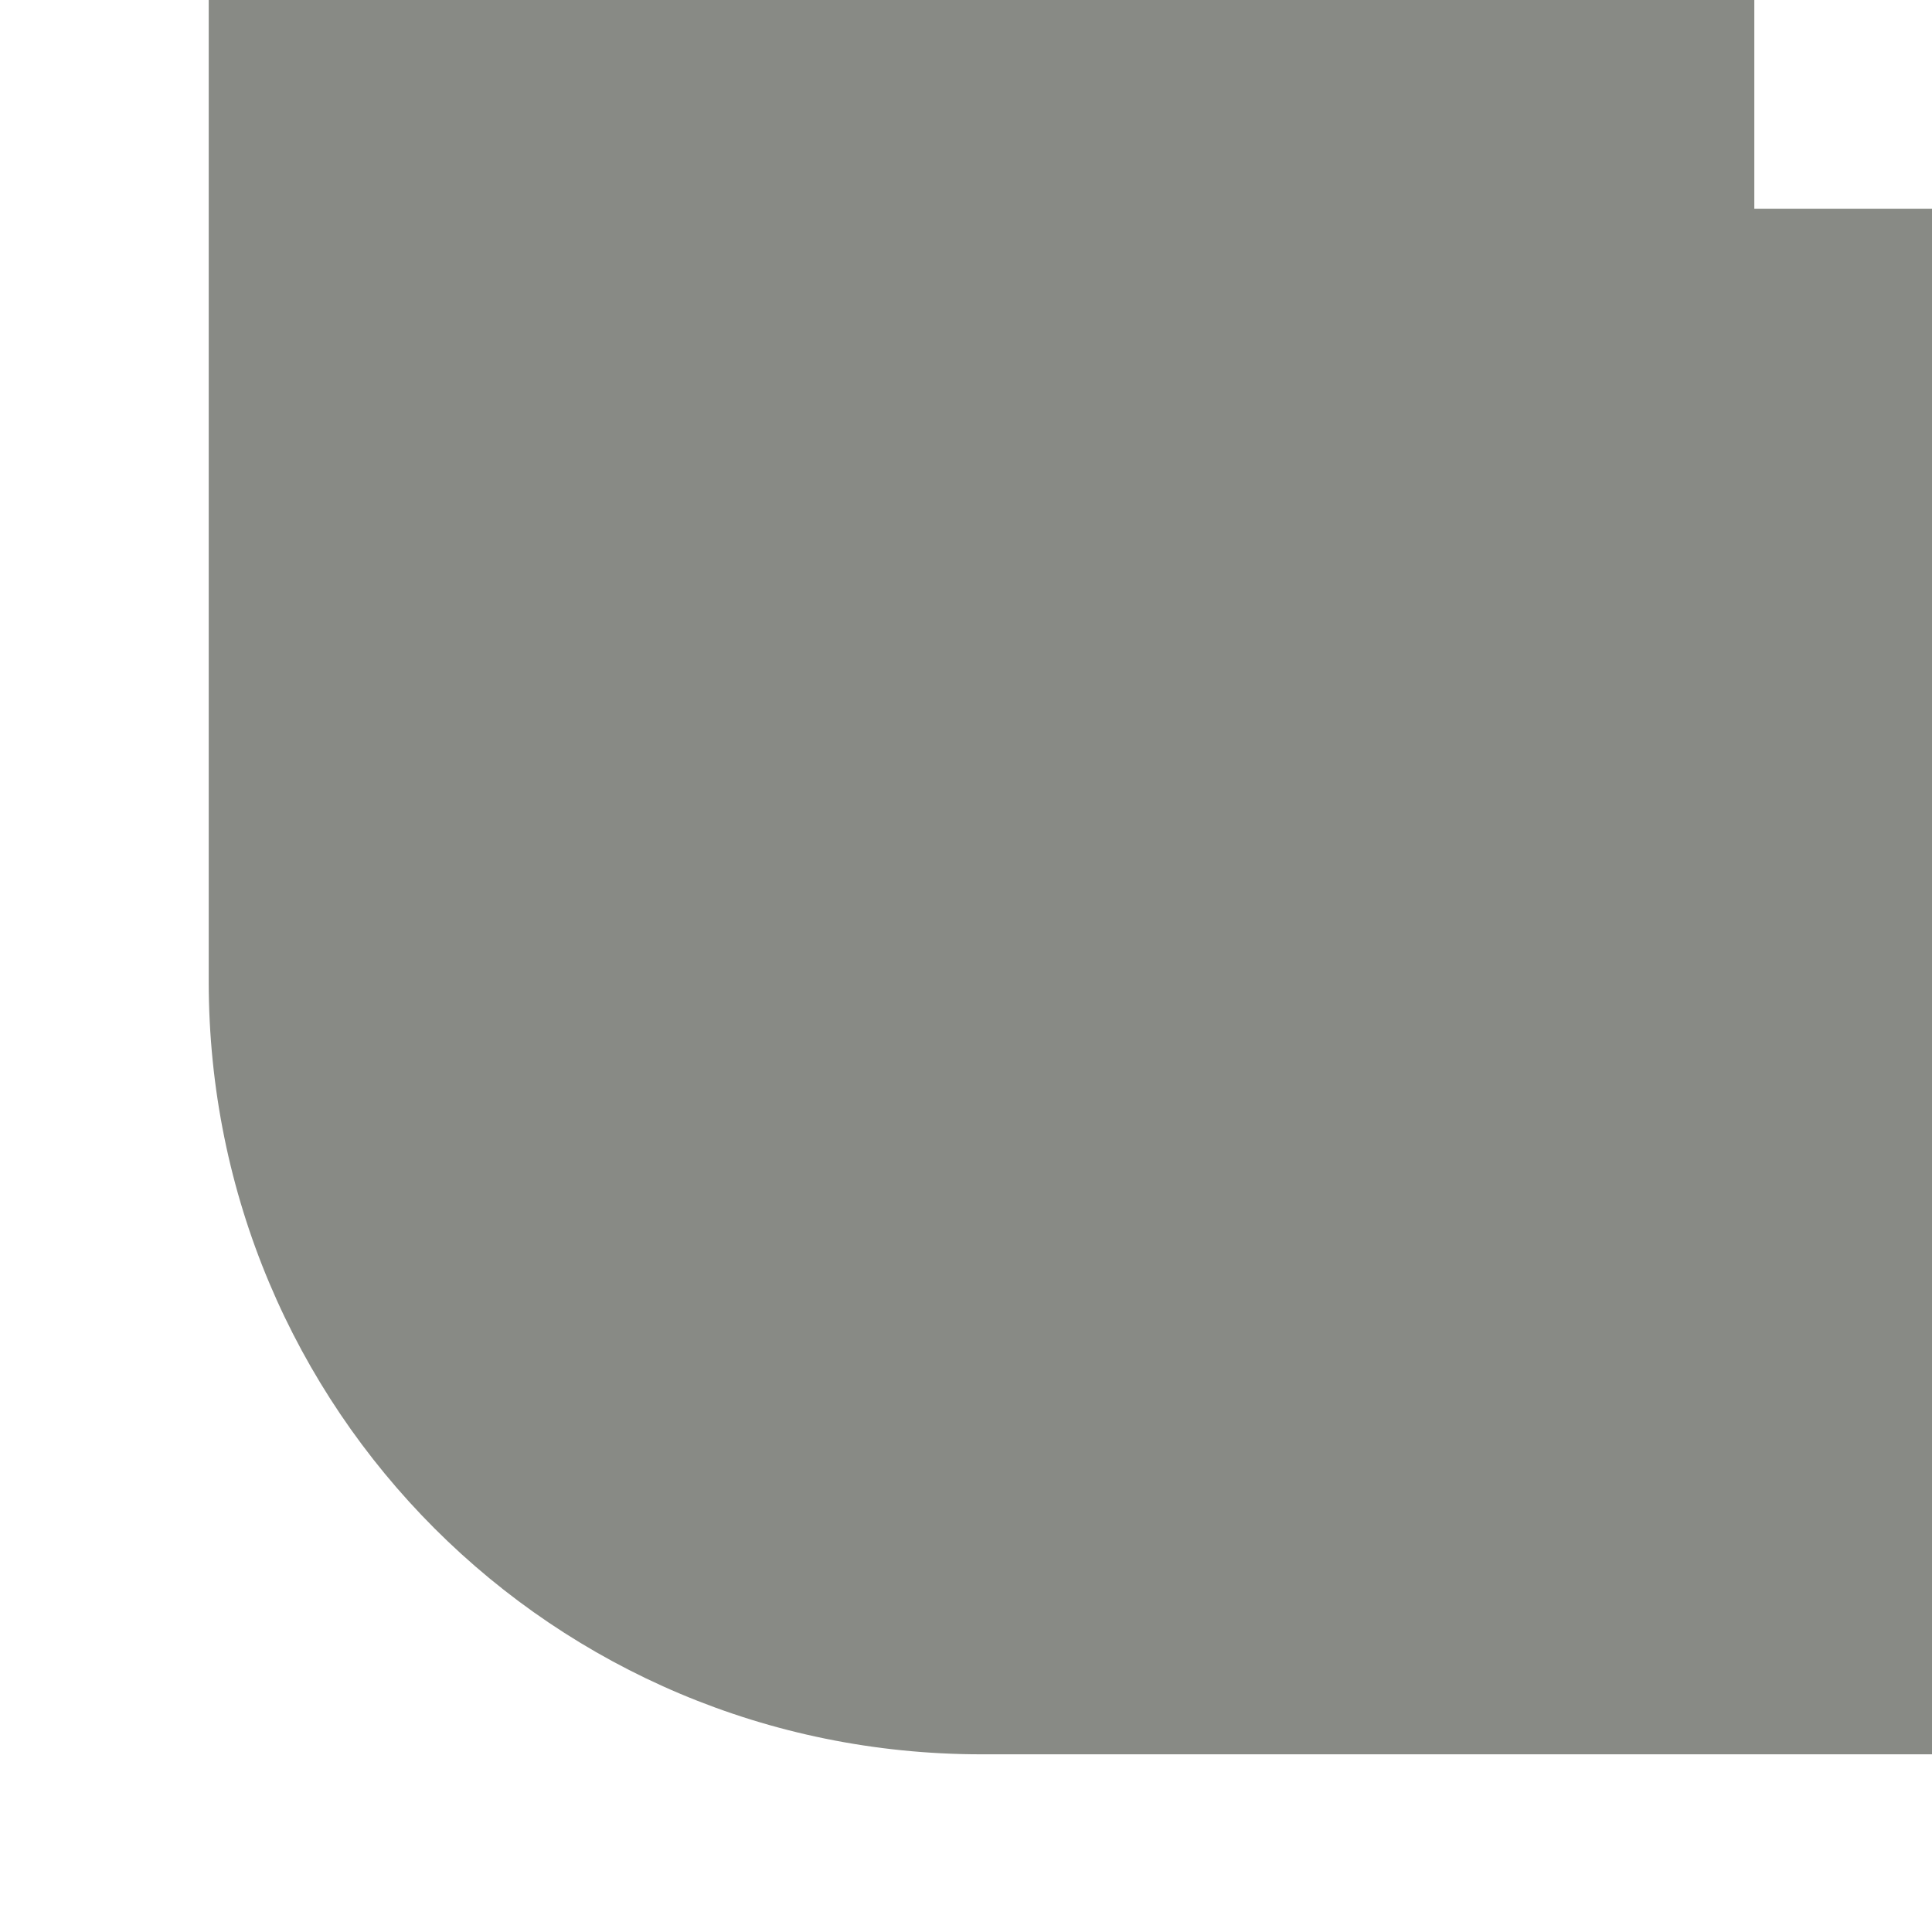
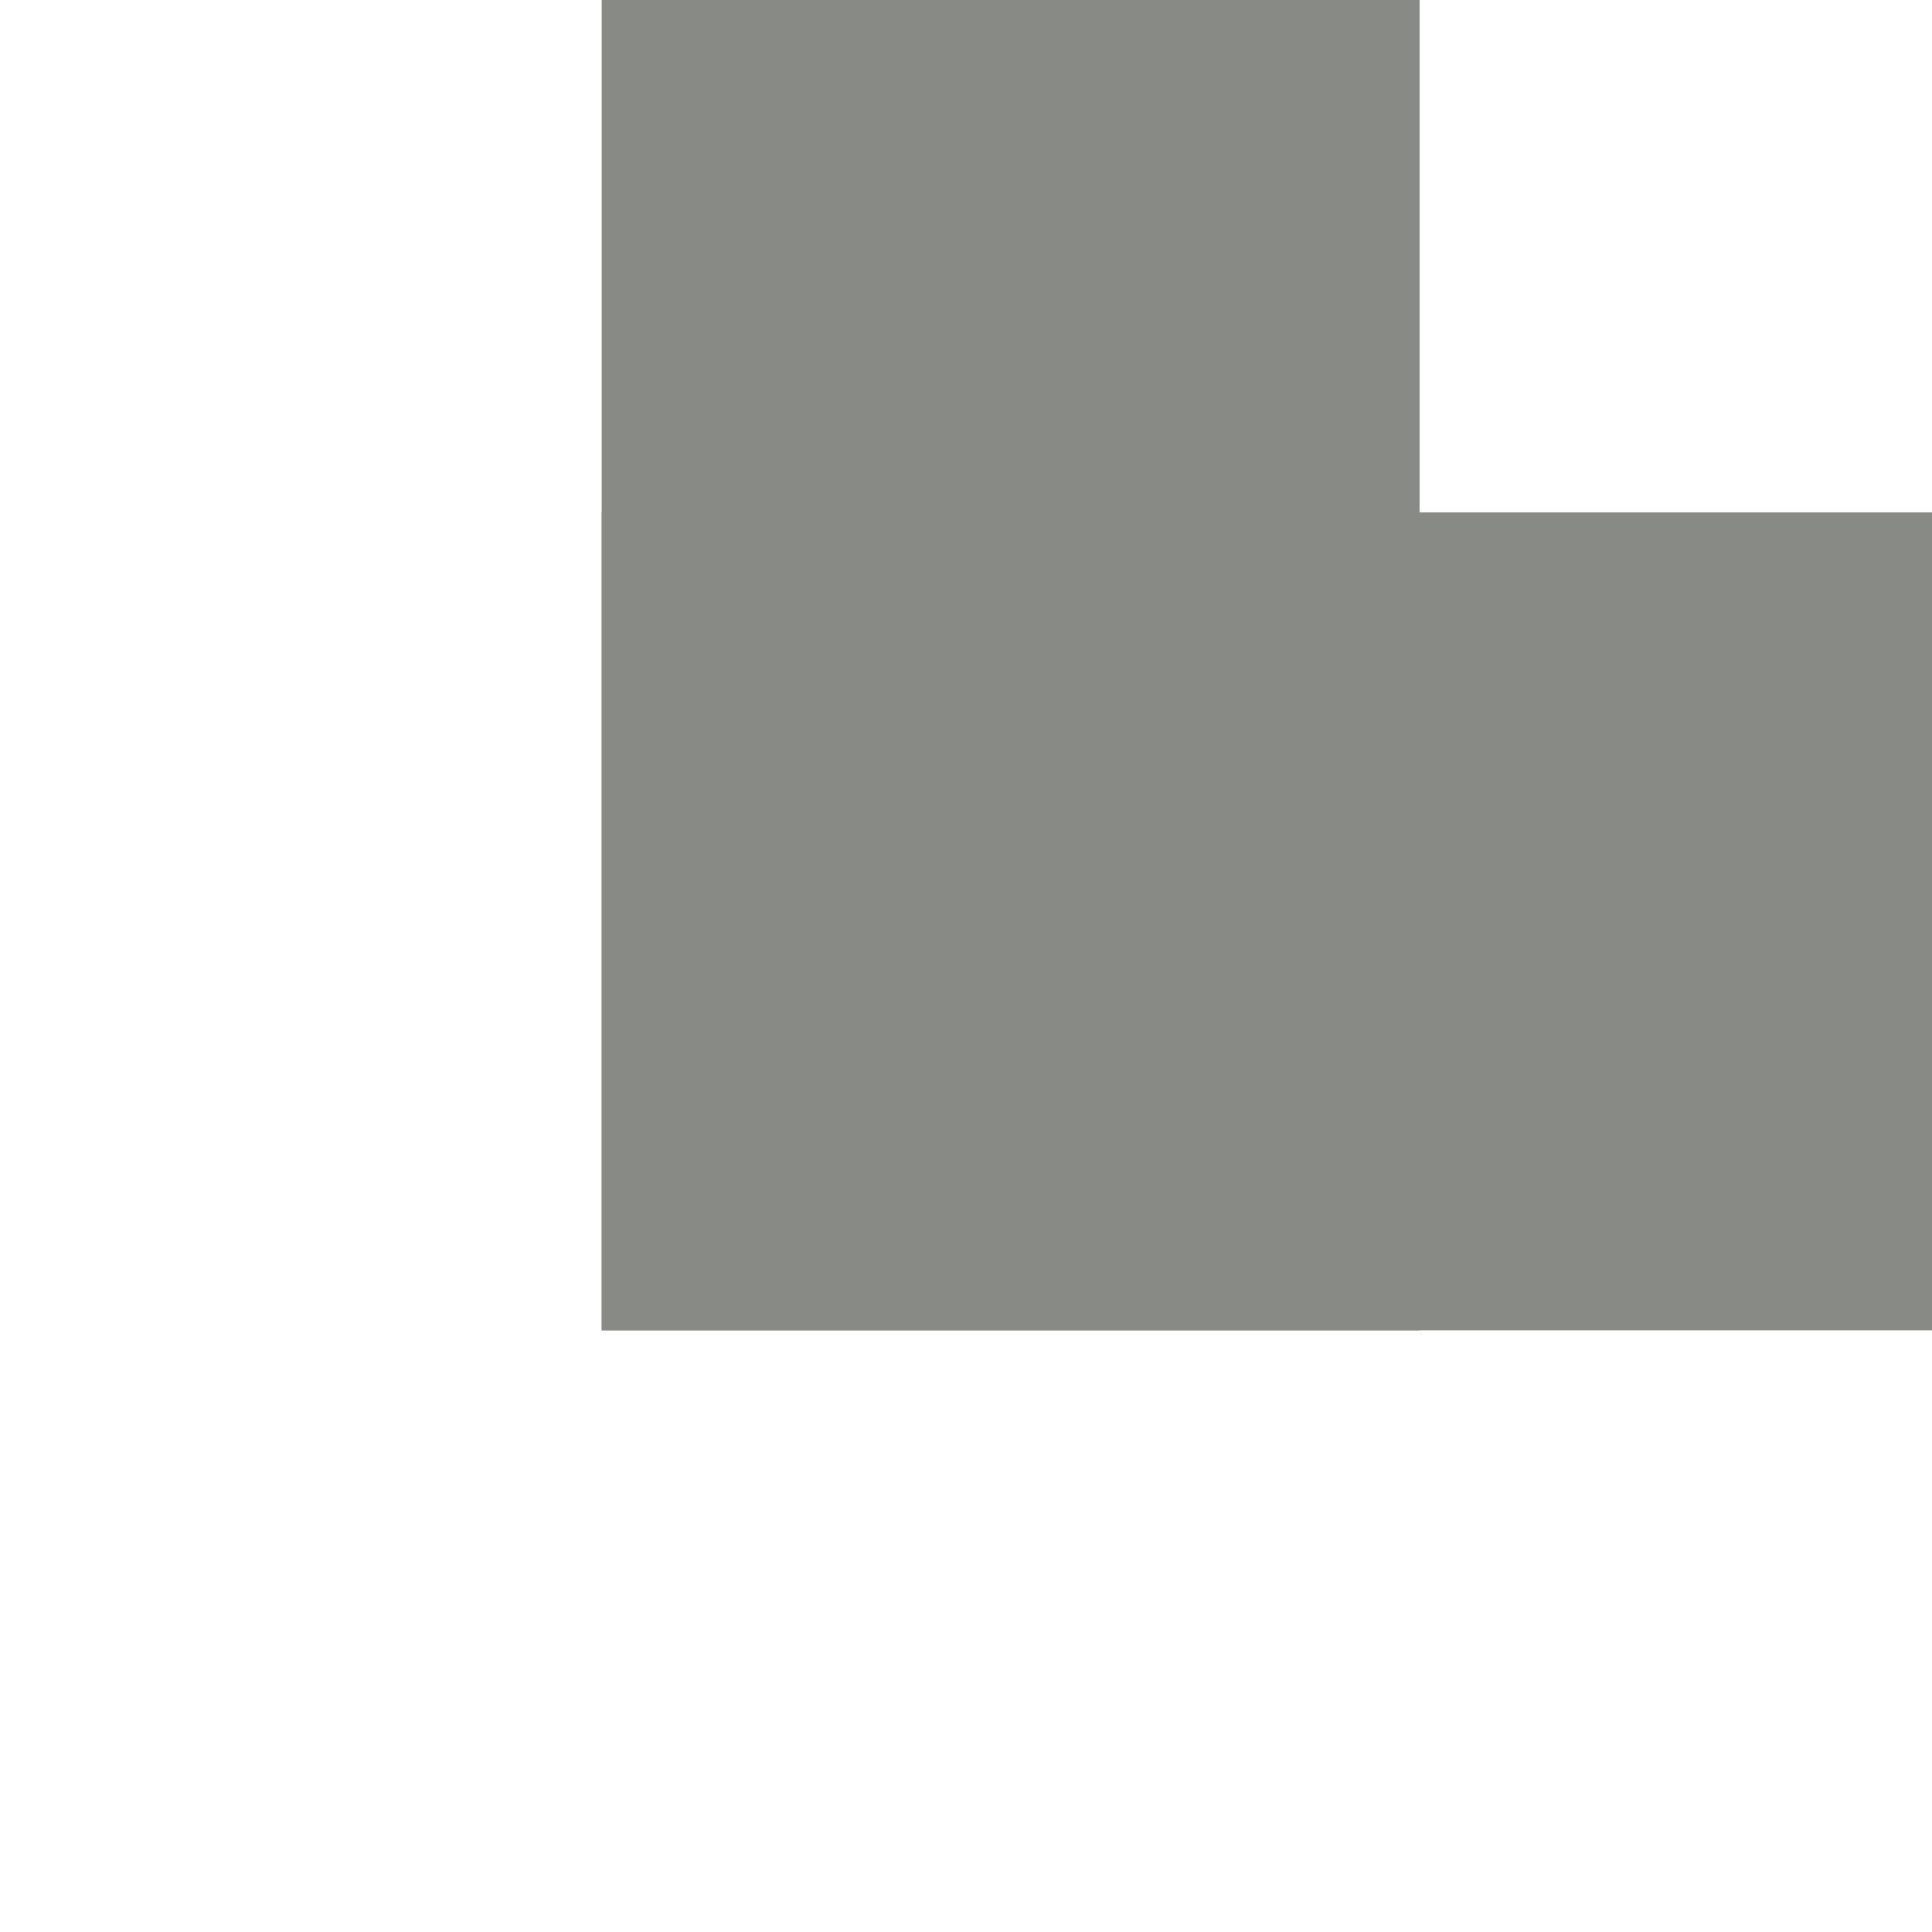
<svg xmlns="http://www.w3.org/2000/svg" version="1.1" height="177.165px" width="177.165px" id="svg1">
  <defs id="defs3">
    <defs id="defs828">
      <defs id="defs829" />
      <defs id="defs837" />
    </defs>
  </defs>
-   <g style="fill:#888a85;fill-opacity:1" transform="translate(177.1654,0)" id="g8257">
-     <path style="fill:#888a85;fill-opacity:1;stroke:none;stroke-width:6.25;stroke-linecap:round;stroke-linejoin:round;stroke-miterlimit:4;stroke-dasharray:none;stroke-opacity:1" d="M -87.16,-512.357 C -126.42,-512.357 -158.026,-480.751 -158.026,-441.491 C -158.026,-264.326 -158.026,-87.16 -158.026,90.005 C -158.026,129.265 -126.42,160.871 -87.16,160.871 C 90.005,160.871 267.171,160.871 444.336,160.871 C 483.596,160.871 515.202,129.265 515.202,90.005 C 515.202,-87.16 515.202,-264.326 515.202,-441.491 C 515.202,-480.751 483.596,-512.357 444.336,-512.357 C 267.171,-512.357 90.005,-512.357 -87.16,-512.357 z M -16.294,-370.625 C 54.572,-370.625 125.438,-370.625 196.304,-370.625 C 196.304,-299.759 196.304,-228.893 196.304,-158.026 C 125.438,-158.026 54.572,-158.026 -16.294,-158.026 C -16.294,-228.893 -16.294,-299.759 -16.294,-370.625 z M 338.037,-370.625 C 349.848,-370.625 361.659,-370.625 373.47,-370.625 C 373.47,-299.759 373.47,-228.893 373.47,-158.026 C 361.659,-158.026 349.848,-158.026 338.037,-158.026 C 338.037,-228.893 338.037,-299.759 338.037,-370.625 z M -16.294,-16.294 C 54.572,-16.294 125.438,-16.294 196.304,-16.294 C 196.304,-4.483 196.304,7.328 196.304,19.139 C 125.438,19.139 54.572,19.139 -16.294,19.139 C -16.294,7.328 -16.294,-4.483 -16.294,-16.294 z M 338.037,-16.294 C 349.848,-16.294 361.659,-16.294 373.47,-16.294 C 373.47,-4.483 373.47,7.328 373.47,19.139 C 361.659,19.139 349.848,19.139 338.037,19.139 C 338.037,7.328 338.037,-4.483 338.037,-16.294 z " id="rect2083" />
-     <path style="fill:#888a85;fill-opacity:1;stroke:none;stroke-width:6.25;stroke-linecap:round;stroke-linejoin:round;stroke-miterlimit:4;stroke-dasharray:none;stroke-opacity:1" d="M -88.583,-496.063 C -118.028,-496.063 -141.732,-472.358 -141.732,-442.913 L -141.732,88.583 C -141.732,118.028 -118.028,141.732 -88.583,141.732 L 442.913,141.732 C 472.358,141.732 496.063,118.028 496.063,88.583 L 496.063,-442.913 C 496.063,-472.358 472.358,-496.063 442.913,-496.063 L -88.583,-496.063 z M -35.433,-389.764 L 212.598,-389.764 L 212.598,-141.732 L -35.433,-141.732 L -35.433,-389.764 z M 318.898,-389.764 L 389.764,-389.764 L 389.764,-141.732 L 318.898,-141.732 L 318.898,-389.764 z M -35.433,-35.433 L 212.598,-35.433 L 212.598,35.433 L -35.433,35.433 L -35.433,-35.433 z M 318.898,-35.433 L 389.764,-35.433 L 389.764,35.433 L 318.898,35.433 L 318.898,-35.433 z " id="rect2055" />
-     <path style="fill:#888a85;fill-opacity:1;stroke:none;stroke-width:6.25;stroke-linecap:round;stroke-linejoin:round;stroke-miterlimit:4;stroke-dasharray:none;stroke-opacity:1" d="M -88.583,-478.346 C -108.213,-478.346 -124.016,-462.543 -124.016,-442.913 L -124.016,88.583 C -124.016,108.213 -108.213,124.016 -88.583,124.016 L 442.913,124.016 C 462.543,124.016 478.346,108.213 478.346,88.583 L 478.346,-442.913 C 478.346,-462.543 462.543,-478.346 442.913,-478.346 L -88.583,-478.346 z M -53.15,-407.48 L 230.315,-407.48 L 230.315,-124.016 L -53.15,-124.016 L -53.15,-407.48 z M 301.181,-407.48 L 407.48,-407.48 L 407.48,-124.016 L 301.181,-124.016 L 301.181,-407.48 z M -53.15,-53.15 L 230.315,-53.15 L 230.315,53.15 L -53.15,53.15 L -53.15,-53.15 z M 301.181,-53.15 L 407.48,-53.15 L 407.48,53.15 L 301.181,53.15 L 301.181,-53.15 z " id="rect2069" />
-     <path style="fill:#888a85;fill-opacity:1;stroke:none;stroke-width:6.25;stroke-linecap:round;stroke-linejoin:round;stroke-miterlimit:4;stroke-dasharray:none;stroke-opacity:1" d="M -77.967,-467.731 C -97.57,-467.731 -113.4,-451.901 -113.4,-432.298 L -113.4,63.765 C -113.4,78.336 -103.227,88.225 -90.701,93.662 C -93.663,90.523 -95.683,86.159 -95.683,81.482 L -95.683,-432.298 C -95.683,-442.018 -87.687,-450.014 -77.967,-450.014 L 435.813,-450.014 C 440.49,-450.014 444.854,-447.994 447.993,-445.031 C 442.556,-457.558 432.667,-467.731 418.096,-467.731 L -77.967,-467.731 z " id="rect5074" />
-     <path style="fill:#888a85;fill-opacity:1;stroke:none;stroke-width:6.25;stroke-linecap:round;stroke-linejoin:round;stroke-miterlimit:4;stroke-dasharray:none;stroke-opacity:1" d="M 235.948,-409.045 C 238.949,-405.865 240.931,-401.602 240.931,-396.865 L 240.931,-131.117 C 240.931,-121.27 233.061,-113.4 223.214,-113.4 L -42.534,-113.4 C -47.272,-113.4 -51.534,-115.382 -54.714,-118.383 C -49.277,-105.856 -39.388,-95.683 -24.817,-95.683 L 223.214,-95.683 C 242.817,-95.683 258.647,-111.513 258.647,-131.117 L 258.647,-379.148 C 258.647,-393.719 248.475,-403.608 235.948,-409.045 z " id="rect5084" />
-     <path style="fill:#888a85;fill-opacity:1;stroke:none;stroke-width:6.25;stroke-linecap:round;stroke-linejoin:round;stroke-miterlimit:4;stroke-dasharray:none;stroke-opacity:1" d="M 413.113,-409.045 C 416.114,-405.865 418.096,-401.602 418.096,-396.865 L 418.096,-131.117 C 418.096,-121.27 410.226,-113.4 400.38,-113.4 L 311.797,-113.4 C 307.059,-113.4 302.796,-115.382 299.617,-118.383 C 305.049,-105.867 314.955,-95.683 329.513,-95.683 L 400.38,-95.683 C 419.965,-95.683 435.813,-111.531 435.813,-131.117 L 435.813,-379.148 C 435.813,-393.706 425.629,-403.613 413.113,-409.045 z " id="rect5815" />
-     <path style="fill:#888a85;fill-opacity:1;stroke:none;stroke-width:6.25;stroke-linecap:round;stroke-linejoin:round;stroke-miterlimit:4;stroke-dasharray:none;stroke-opacity:1" d="M 413.113,-54.714 C 416.114,-51.534 418.096,-47.272 418.096,-42.534 L 418.096,46.049 C 418.096,55.895 410.226,63.765 400.38,63.765 L 311.797,63.765 C 307.059,63.765 302.796,61.784 299.617,58.783 C 305.08,71.37 314.872,81.482 329.513,81.482 L 400.38,81.482 C 420.077,81.482 435.813,65.747 435.813,46.049 L 435.813,-24.817 C 435.813,-39.459 425.701,-49.251 413.113,-54.714 z " id="rect5817" />
-     <path style="fill:#888a85;fill-opacity:1;stroke:none;stroke-width:6.25;stroke-linecap:round;stroke-linejoin:round;stroke-miterlimit:4;stroke-dasharray:none;stroke-opacity:1" d="M 235.948,-54.714 C 238.949,-51.534 240.931,-47.272 240.931,-42.534 C 240.931,-13.006 240.931,16.521 240.931,46.049 C 240.931,55.895 233.061,63.765 223.214,63.765 C 134.631,63.765 46.049,63.765 -42.534,63.765 C -47.272,63.765 -51.534,61.784 -54.714,58.783 C -49.251,71.37 -39.459,81.482 -24.817,81.482 C 57.86,81.482 140.537,81.482 223.214,81.482 C 242.912,81.482 258.647,65.747 258.647,46.049 C 258.647,22.427 258.647,-1.195 258.647,-24.817 C 258.647,-39.459 248.535,-49.251 235.948,-54.714 z " id="rect5819" />
-     <path style="fill:#888a85;fill-opacity:1;stroke:none;stroke-width:6.25;stroke-linecap:round;stroke-linejoin:round;stroke-miterlimit:4;stroke-dasharray:none;stroke-opacity:1" d="M 439.592,-478.346 C 451.31,-478.346 460.63,-469.026 460.63,-457.308 C 460.63,-276.452 460.63,-95.595 460.63,85.261 C 460.63,96.979 451.31,106.299 439.592,106.299 C 258.735,106.299 77.879,106.299 -102.977,106.299 C -114.696,106.299 -124.016,96.979 -124.016,85.261 C -124.016,86.368 -124.016,87.475 -124.016,88.583 C -124.016,108.213 -108.213,124.016 -88.583,124.016 C 88.583,124.016 265.748,124.016 442.913,124.016 C 462.543,124.016 478.346,108.213 478.346,88.583 C 478.346,-88.583 478.346,-265.748 478.346,-442.913 C 478.346,-462.543 462.543,-478.346 442.913,-478.346 C 441.806,-478.346 440.699,-478.346 439.592,-478.346 z " id="path6556" />
-     <path style="fill:#888a85;fill-opacity:1;stroke:none;stroke-width:6.25;stroke-linecap:round;stroke-linejoin:round;stroke-miterlimit:4;stroke-dasharray:none;stroke-opacity:1" d="M -49.828,-70.866 C -61.546,-70.866 -70.866,-61.546 -70.866,-49.828 L -70.866,32.111 C -70.866,42.561 -63.084,50.296 -53.15,52.042 L -53.15,-53.15 L 229.208,-53.15 C 227.461,-63.084 219.726,-70.866 209.277,-70.866 L -49.828,-70.866 z " id="rect7287" />
-     <path style="fill:#888a85;fill-opacity:1;stroke:none;stroke-width:6.25;stroke-linecap:round;stroke-linejoin:round;stroke-miterlimit:4;stroke-dasharray:none;stroke-opacity:1" d="M -49.828,-425.197 C -61.546,-425.197 -70.866,-415.877 -70.866,-404.158 L -70.866,-145.054 C -70.866,-134.604 -63.084,-126.869 -53.15,-125.123 L -53.15,-407.48 L 229.208,-407.48 C 227.461,-417.414 219.726,-425.197 209.277,-425.197 L -49.828,-425.197 z " id="rect7289" />
-     <path style="fill:#888a85;fill-opacity:1;stroke:none;stroke-width:6.25;stroke-linecap:round;stroke-linejoin:round;stroke-miterlimit:4;stroke-dasharray:none;stroke-opacity:1" d="M 304.503,-425.197 C 292.785,-425.197 283.465,-415.877 283.465,-404.158 L 283.465,-145.054 C 283.465,-134.604 291.247,-126.869 301.181,-125.123 L 301.181,-407.48 L 406.373,-407.48 C 404.627,-417.414 396.892,-425.197 386.442,-425.197 L 304.503,-425.197 z " id="rect7291" />
-     <path style="fill:#888a85;fill-opacity:1;stroke:none;stroke-width:6.25;stroke-linecap:round;stroke-linejoin:round;stroke-miterlimit:4;stroke-dasharray:none;stroke-opacity:1" d="M 304.503,-70.866 C 292.785,-70.866 283.465,-61.546 283.465,-49.828 L 283.465,32.111 C 283.465,42.561 291.247,50.296 301.181,52.042 L 301.181,-53.15 L 406.373,-53.15 C 404.627,-63.084 396.892,-70.866 386.442,-70.866 L 304.503,-70.866 z " id="rect7293" />
-   </g>
+   <rect y="-196.296" x="55.869" height="132.241" width="57.241" id="rect6160" style="color:#000000;clip-rule:nonzero;display:inline;overflow:visible;visibility:visible;opacity:1;isolation:auto;mix-blend-mode:normal;color-interpolation:sRGB;color-interpolation-filters:linearRGB;solid-color:#000000;solid-opacity:1;fill:#888a85;fill-opacity:1;fill-rule:nonzero;stroke:#888a85;stroke-width:17.759;stroke-linecap:round;stroke-linejoin:miter;stroke-miterlimit:4;stroke-dasharray:none;stroke-dashoffset:0;stroke-opacity:1;marker:none;color-rendering:auto;image-rendering:auto;shape-rendering:auto;text-rendering:auto;enable-background:accumulate" transform="matrix(0,1,-1,0,0,0)" />
+   <rect transform="scale(-1,-1)" style="color:#000000;clip-rule:nonzero;display:inline;overflow:visible;visibility:visible;opacity:1;isolation:auto;mix-blend-mode:normal;color-interpolation:sRGB;color-interpolation-filters:linearRGB;solid-color:#000000;solid-opacity:1;fill:#888a85;fill-opacity:1;fill-rule:nonzero;stroke:#888a85;stroke-width:17.759;stroke-linecap:round;stroke-linejoin:miter;stroke-miterlimit:4;stroke-dasharray:none;stroke-dashoffset:0;stroke-opacity:1;marker:none;color-rendering:auto;image-rendering:auto;shape-rendering:auto;text-rendering:auto;enable-background:accumulate" id="rect6179" width="57.241" height="132.241" x="-121.296" y="-113.11" />
</svg>
